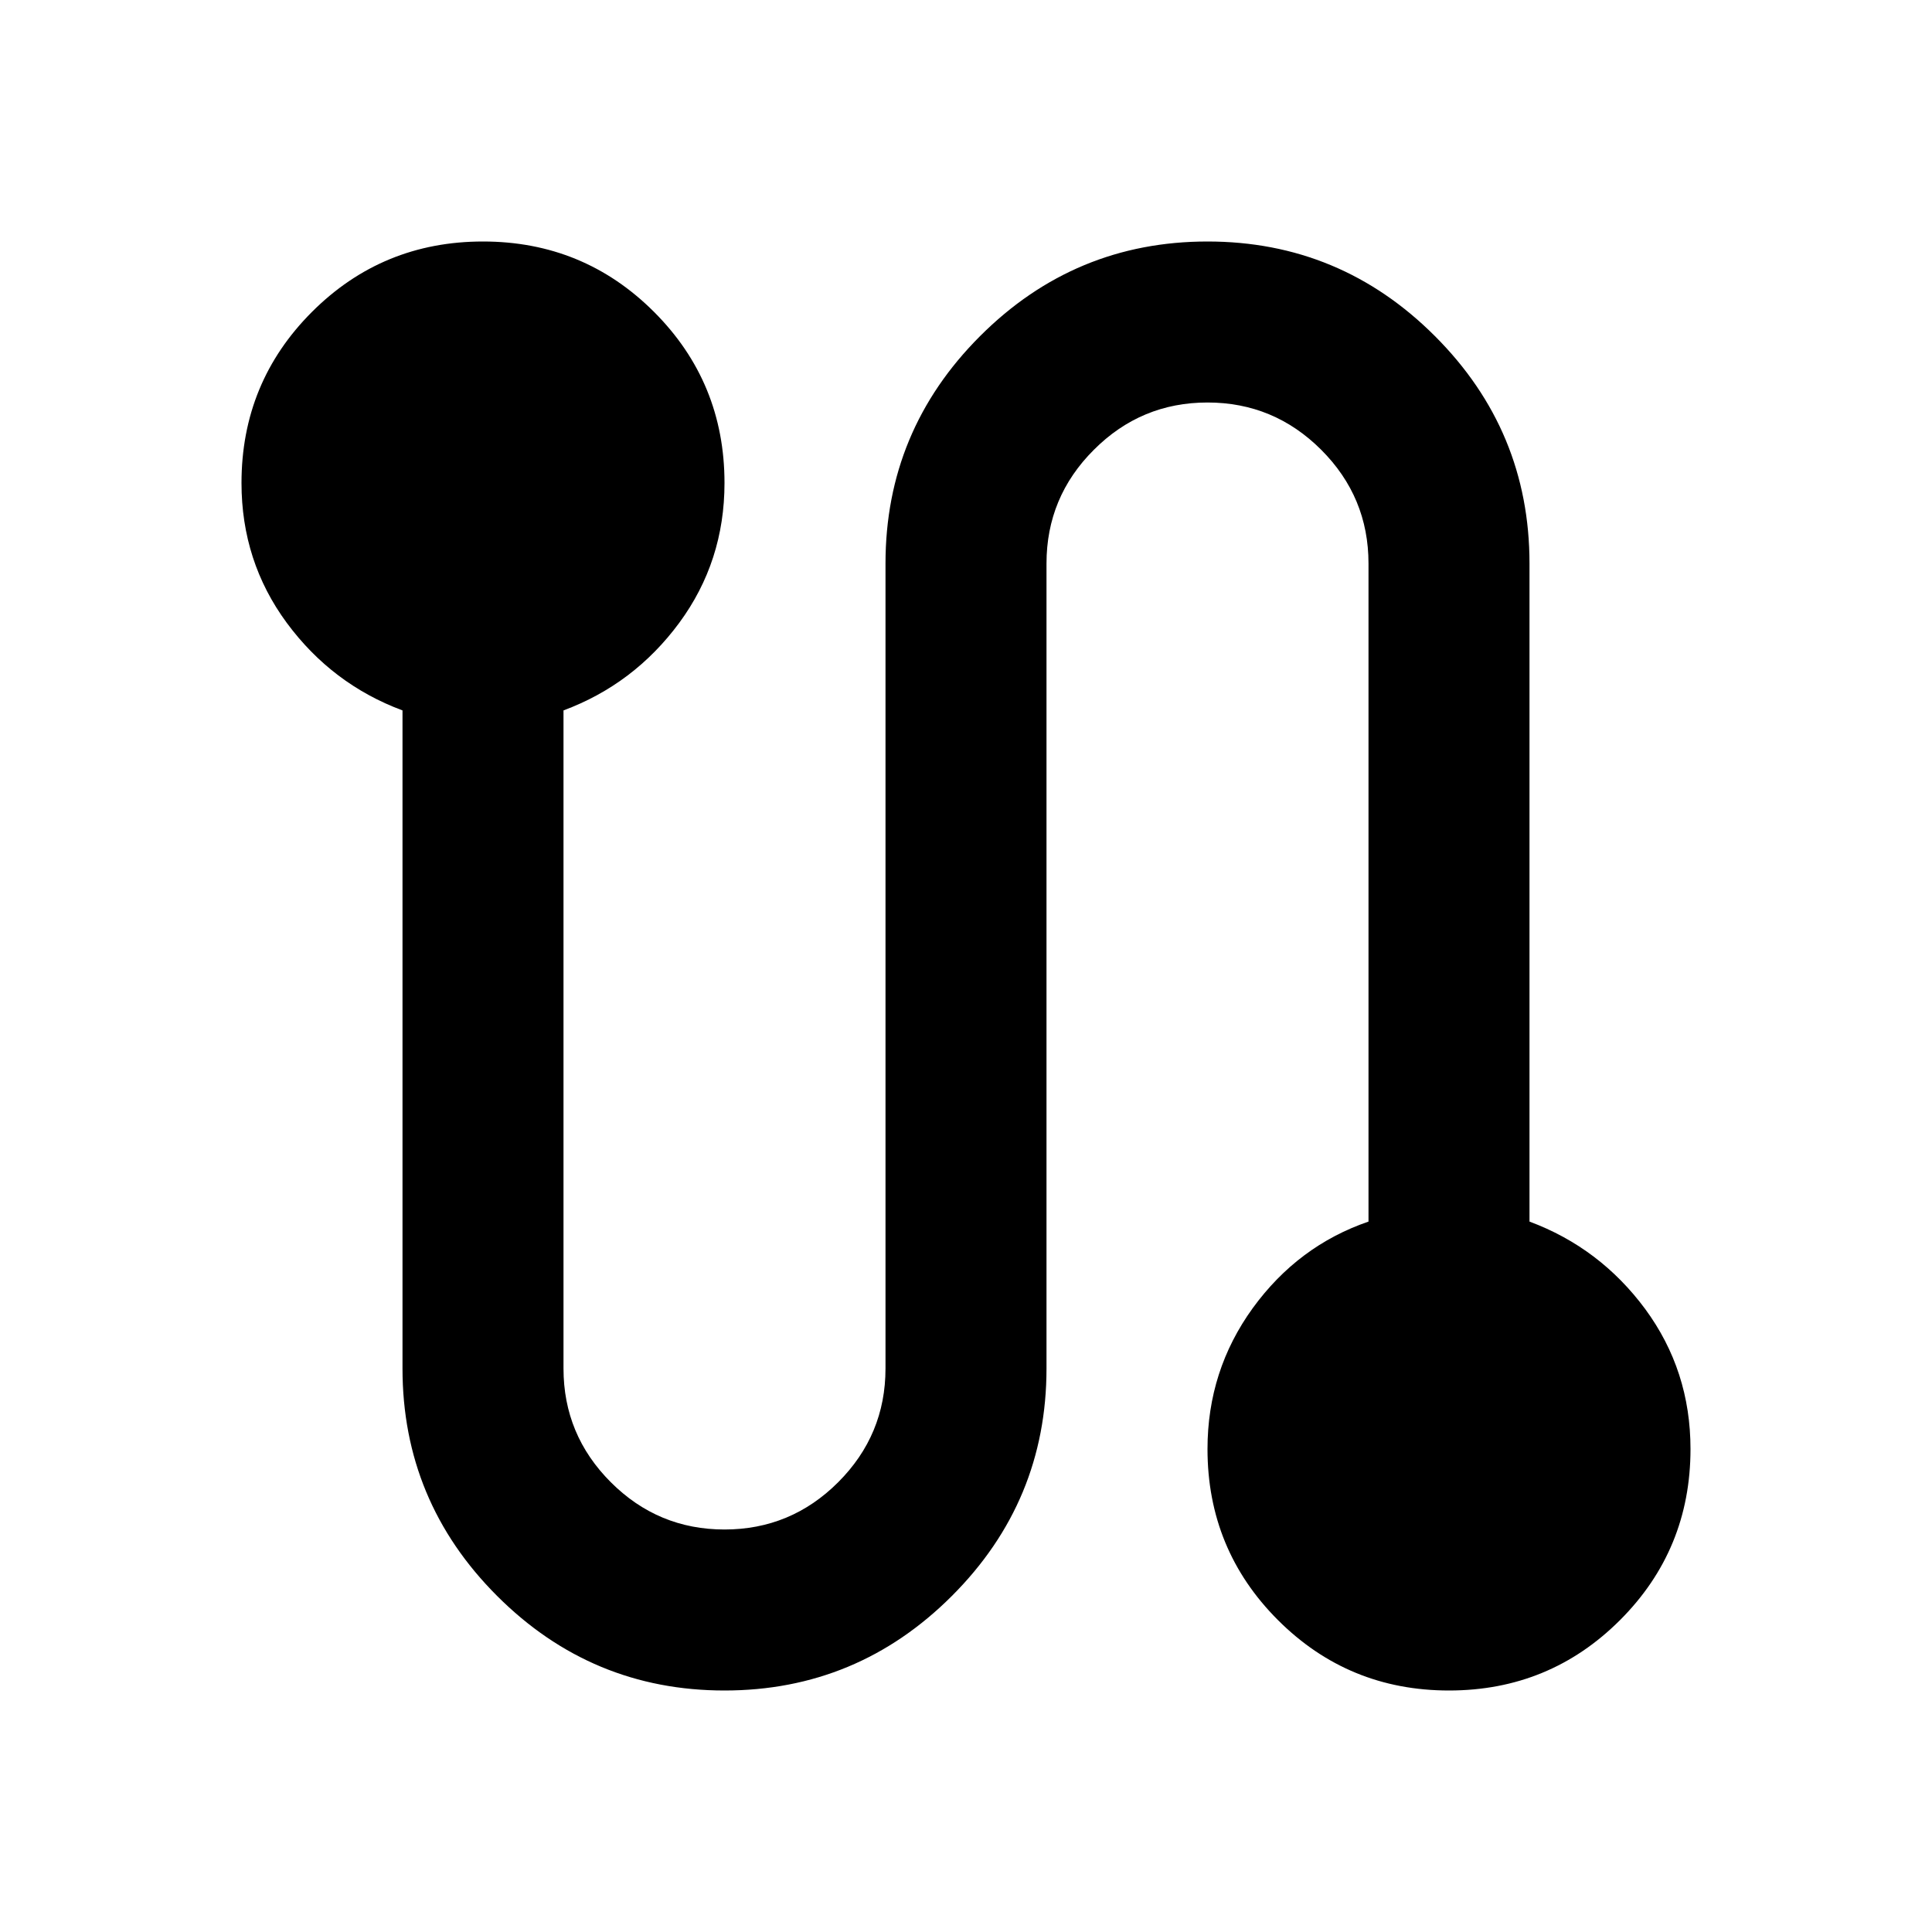
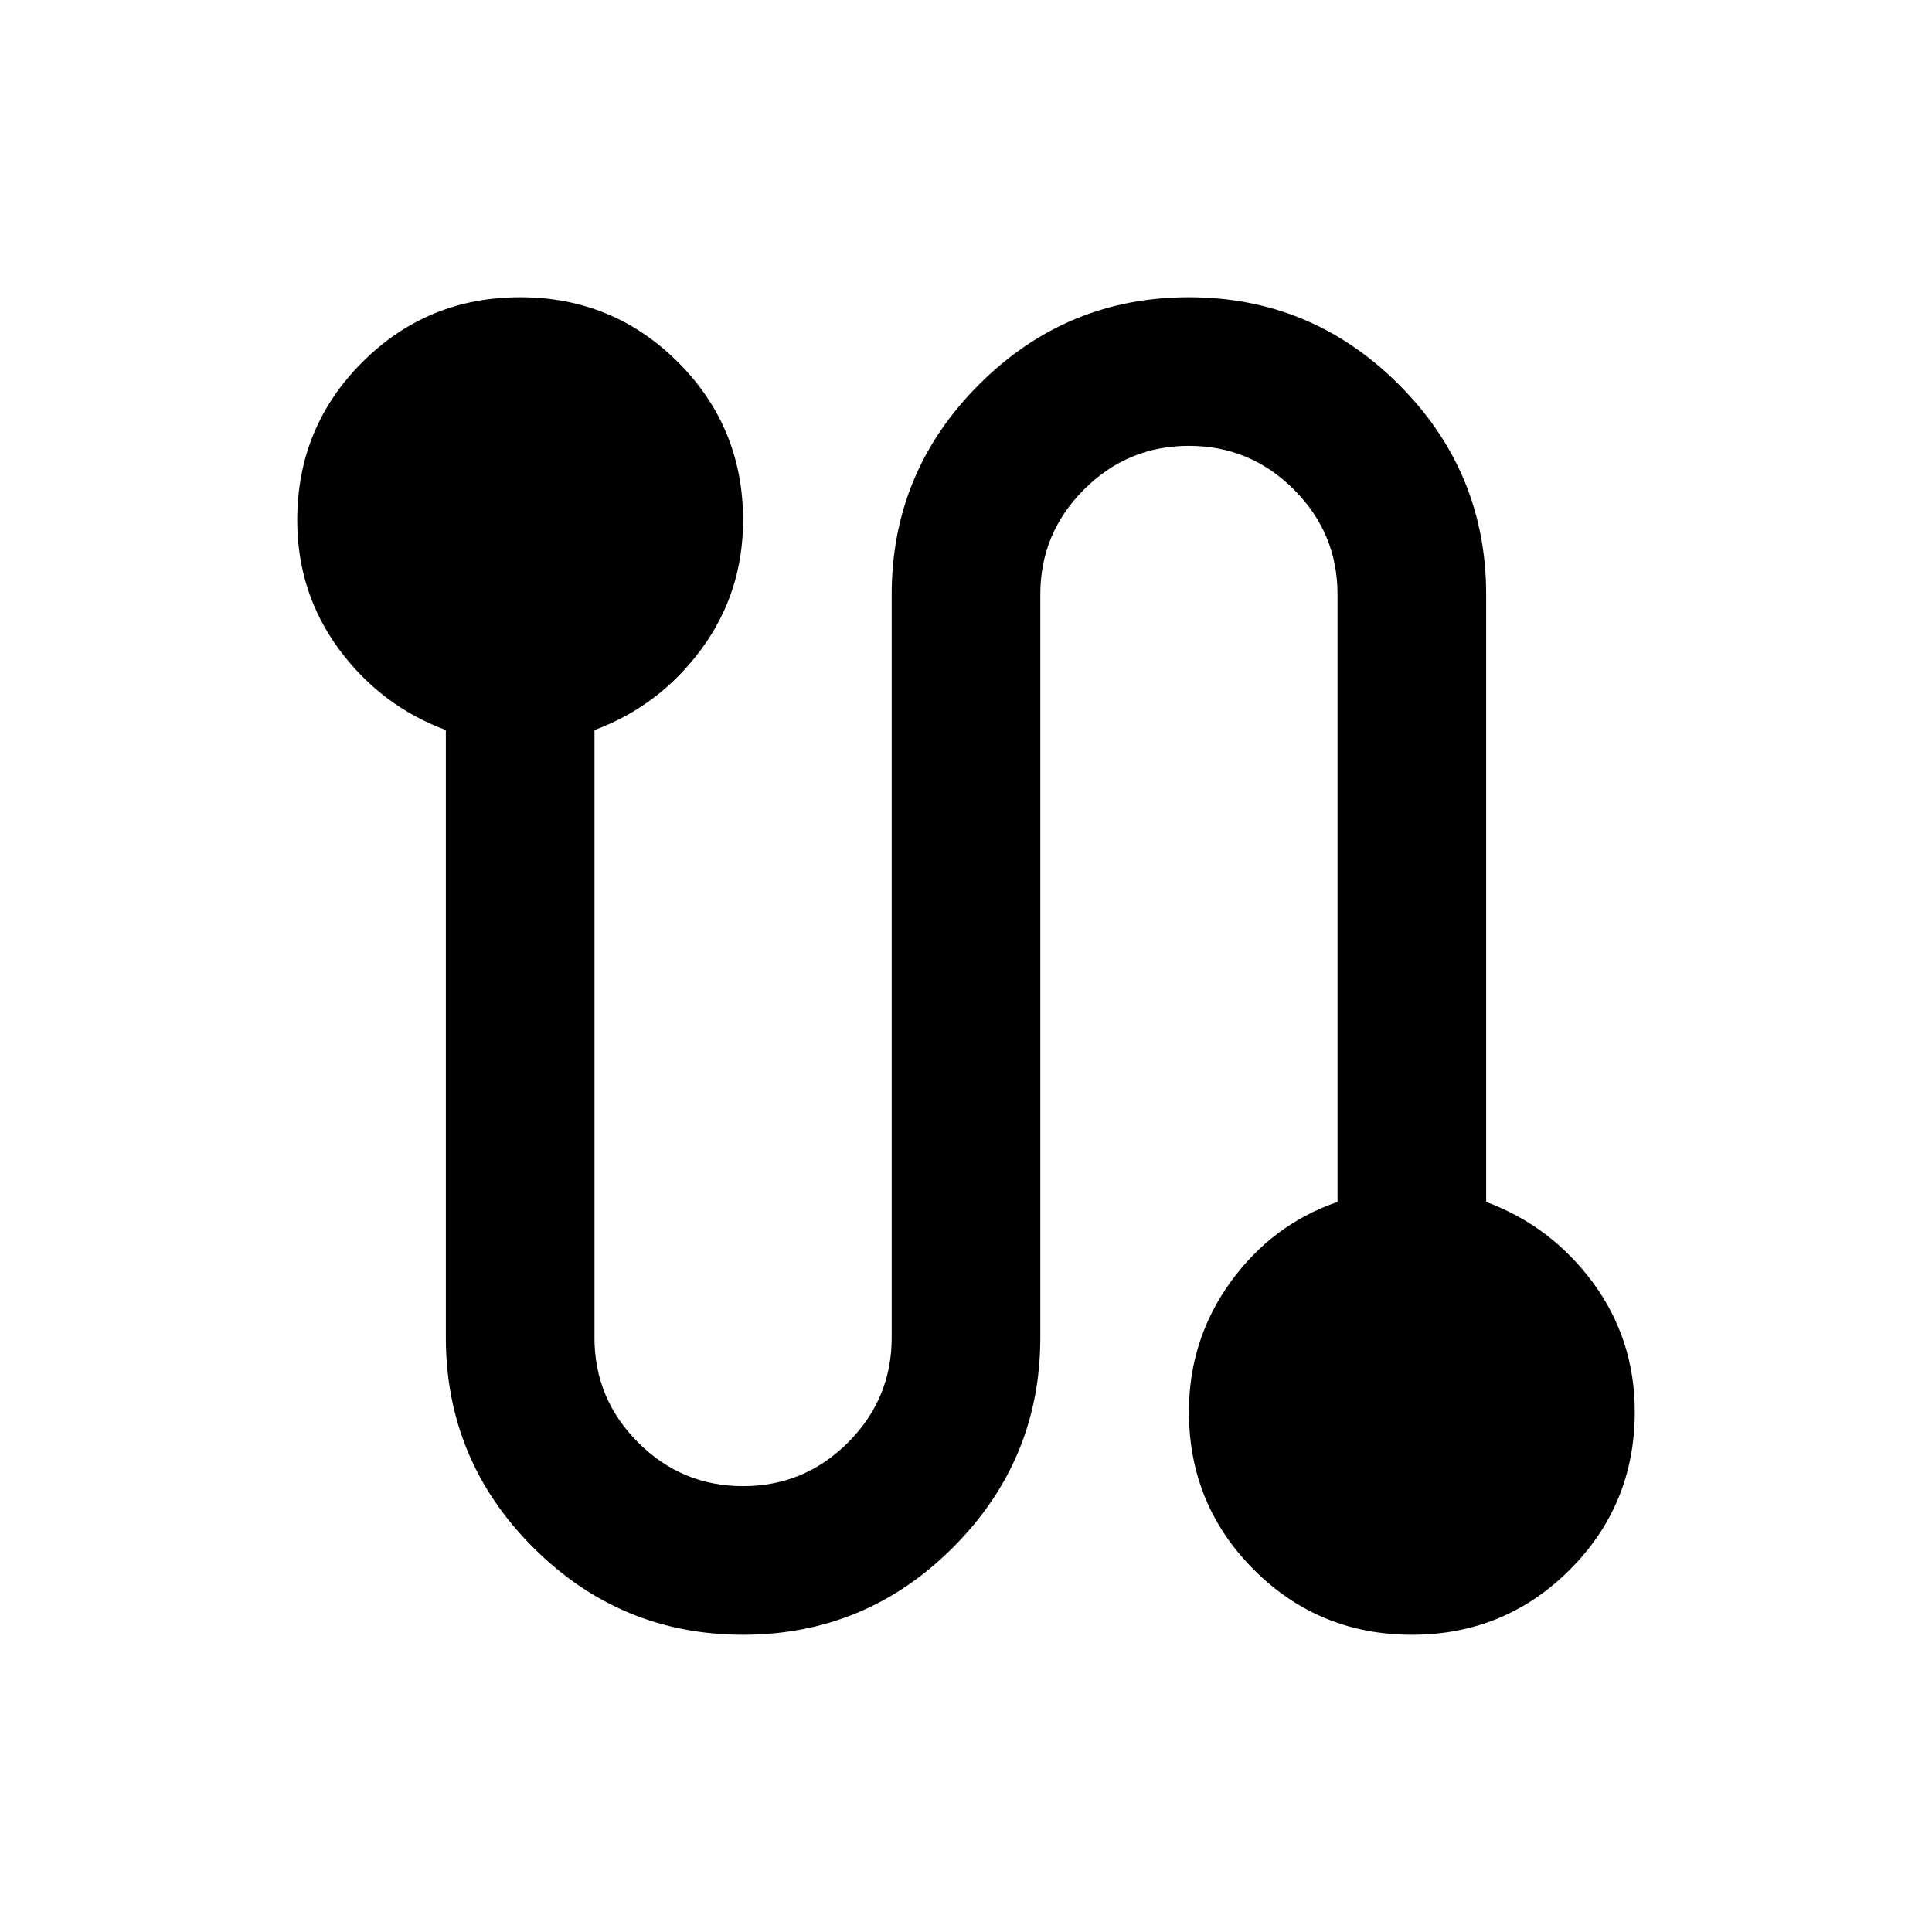
- <svg xmlns="http://www.w3.org/2000/svg" width="24" height="24" viewBox="0 0 24 24" fill="none">
-   <path d="M9 21C7.9 21 6.958 20.608 6.175 19.825C5.392 19.042 5 18.1 5 17V8.825C4.417 8.608 3.938 8.246 3.562 7.737C3.188 7.229 3 6.65 3 6C3 5.167 3.292 4.458 3.875 3.875C4.458 3.292 5.167 3 6 3C6.833 3 7.542 3.292 8.125 3.875C8.708 4.458 9 5.167 9 6C9 6.65 8.812 7.229 8.438 7.737C8.062 8.246 7.583 8.608 7 8.825V17C7 17.55 7.196 18.021 7.588 18.413C7.979 18.804 8.45 19 9 19C9.55 19 10.021 18.804 10.412 18.413C10.804 18.021 11 17.55 11 17V7C11 5.9 11.392 4.958 12.175 4.175C12.958 3.392 13.9 3 15 3C16.1 3 17.042 3.392 17.825 4.175C18.608 4.958 19 5.9 19 7V15.175C19.583 15.392 20.062 15.754 20.438 16.262C20.812 16.771 21 17.35 21 18C21 18.833 20.708 19.542 20.125 20.125C19.542 20.708 18.833 21 18 21C17.167 21 16.458 20.708 15.875 20.125C15.292 19.542 15 18.833 15 18C15 17.35 15.188 16.767 15.562 16.25C15.938 15.733 16.417 15.375 17 15.175V7C17 6.45 16.804 5.979 16.413 5.588C16.021 5.196 15.55 5 15 5C14.45 5 13.979 5.196 13.588 5.588C13.196 5.979 13 6.45 13 7V17C13 18.1 12.608 19.042 11.825 19.825C11.042 20.608 10.1 21 9 21Z" fill="currentColor" />
+ <svg xmlns="http://www.w3.org/2000/svg" width="24" height="24" viewBox="-1 -1 26 26" fill="currentColor">
+   <path d="M9 21C7.9 21 6.958 20.608 6.175 19.825C5.392 19.042 5 18.1 5 17V8.825C4.417 8.608 3.938 8.246 3.562 7.737C3.188 7.229 3 6.65 3 6C3 5.167 3.292 4.458 3.875 3.875C4.458 3.292 5.167 3 6 3C6.833 3 7.542 3.292 8.125 3.875C8.708 4.458 9 5.167 9 6C9 6.65 8.812 7.229 8.438 7.737C8.062 8.246 7.583 8.608 7 8.825V17C7 17.55 7.196 18.021 7.588 18.413C7.979 18.804 8.45 19 9 19C9.55 19 10.021 18.804 10.412 18.413C10.804 18.021 11 17.55 11 17V7C11 5.9 11.392 4.958 12.175 4.175C12.958 3.392 13.9 3 15 3C16.1 3 17.042 3.392 17.825 4.175C18.608 4.958 19 5.9 19 7V15.175C19.583 15.392 20.062 15.754 20.438 16.262C20.812 16.771 21 17.35 21 18C21 18.833 20.708 19.542 20.125 20.125C19.542 20.708 18.833 21 18 21C17.167 21 16.458 20.708 15.875 20.125C15.292 19.542 15 18.833 15 18C15 17.35 15.188 16.767 15.562 16.25C15.938 15.733 16.417 15.375 17 15.175V7C17 6.45 16.804 5.979 16.413 5.588C16.021 5.196 15.55 5 15 5C14.45 5 13.979 5.196 13.588 5.588C13.196 5.979 13 6.45 13 7V17C13 18.1 12.608 19.042 11.825 19.825C11.042 20.608 10.1 21 9 21Z" />
</svg>
